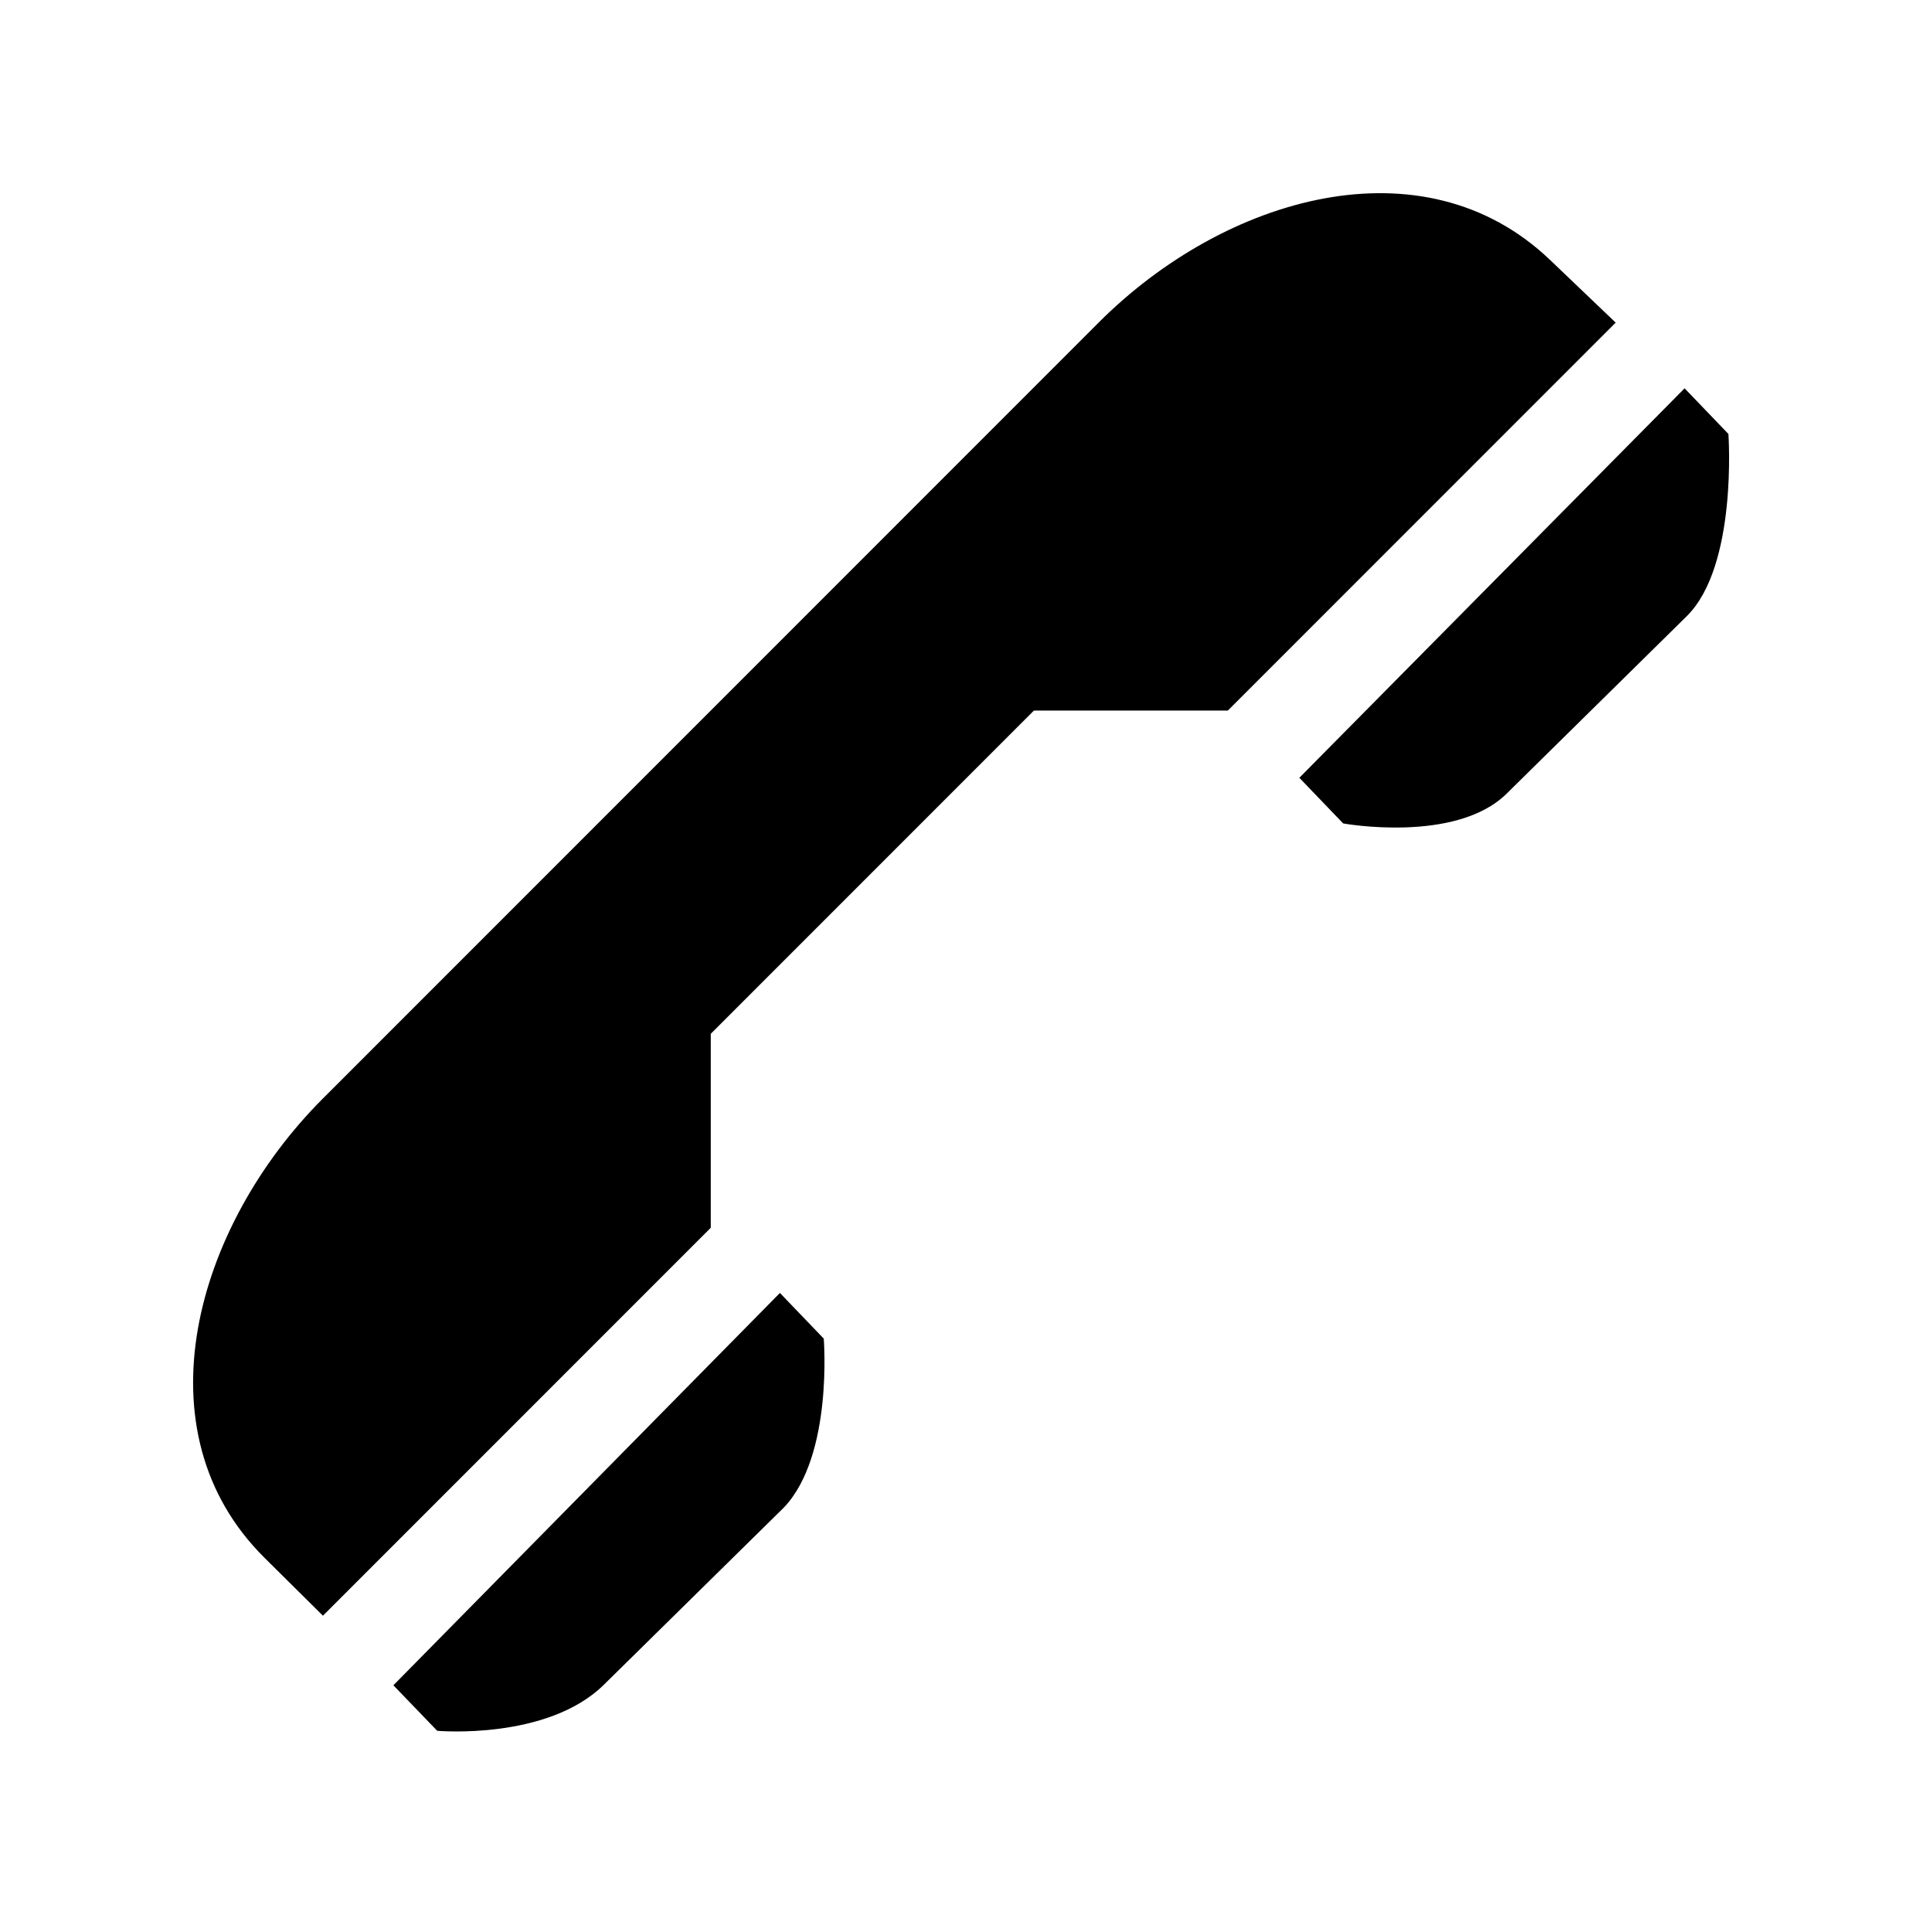
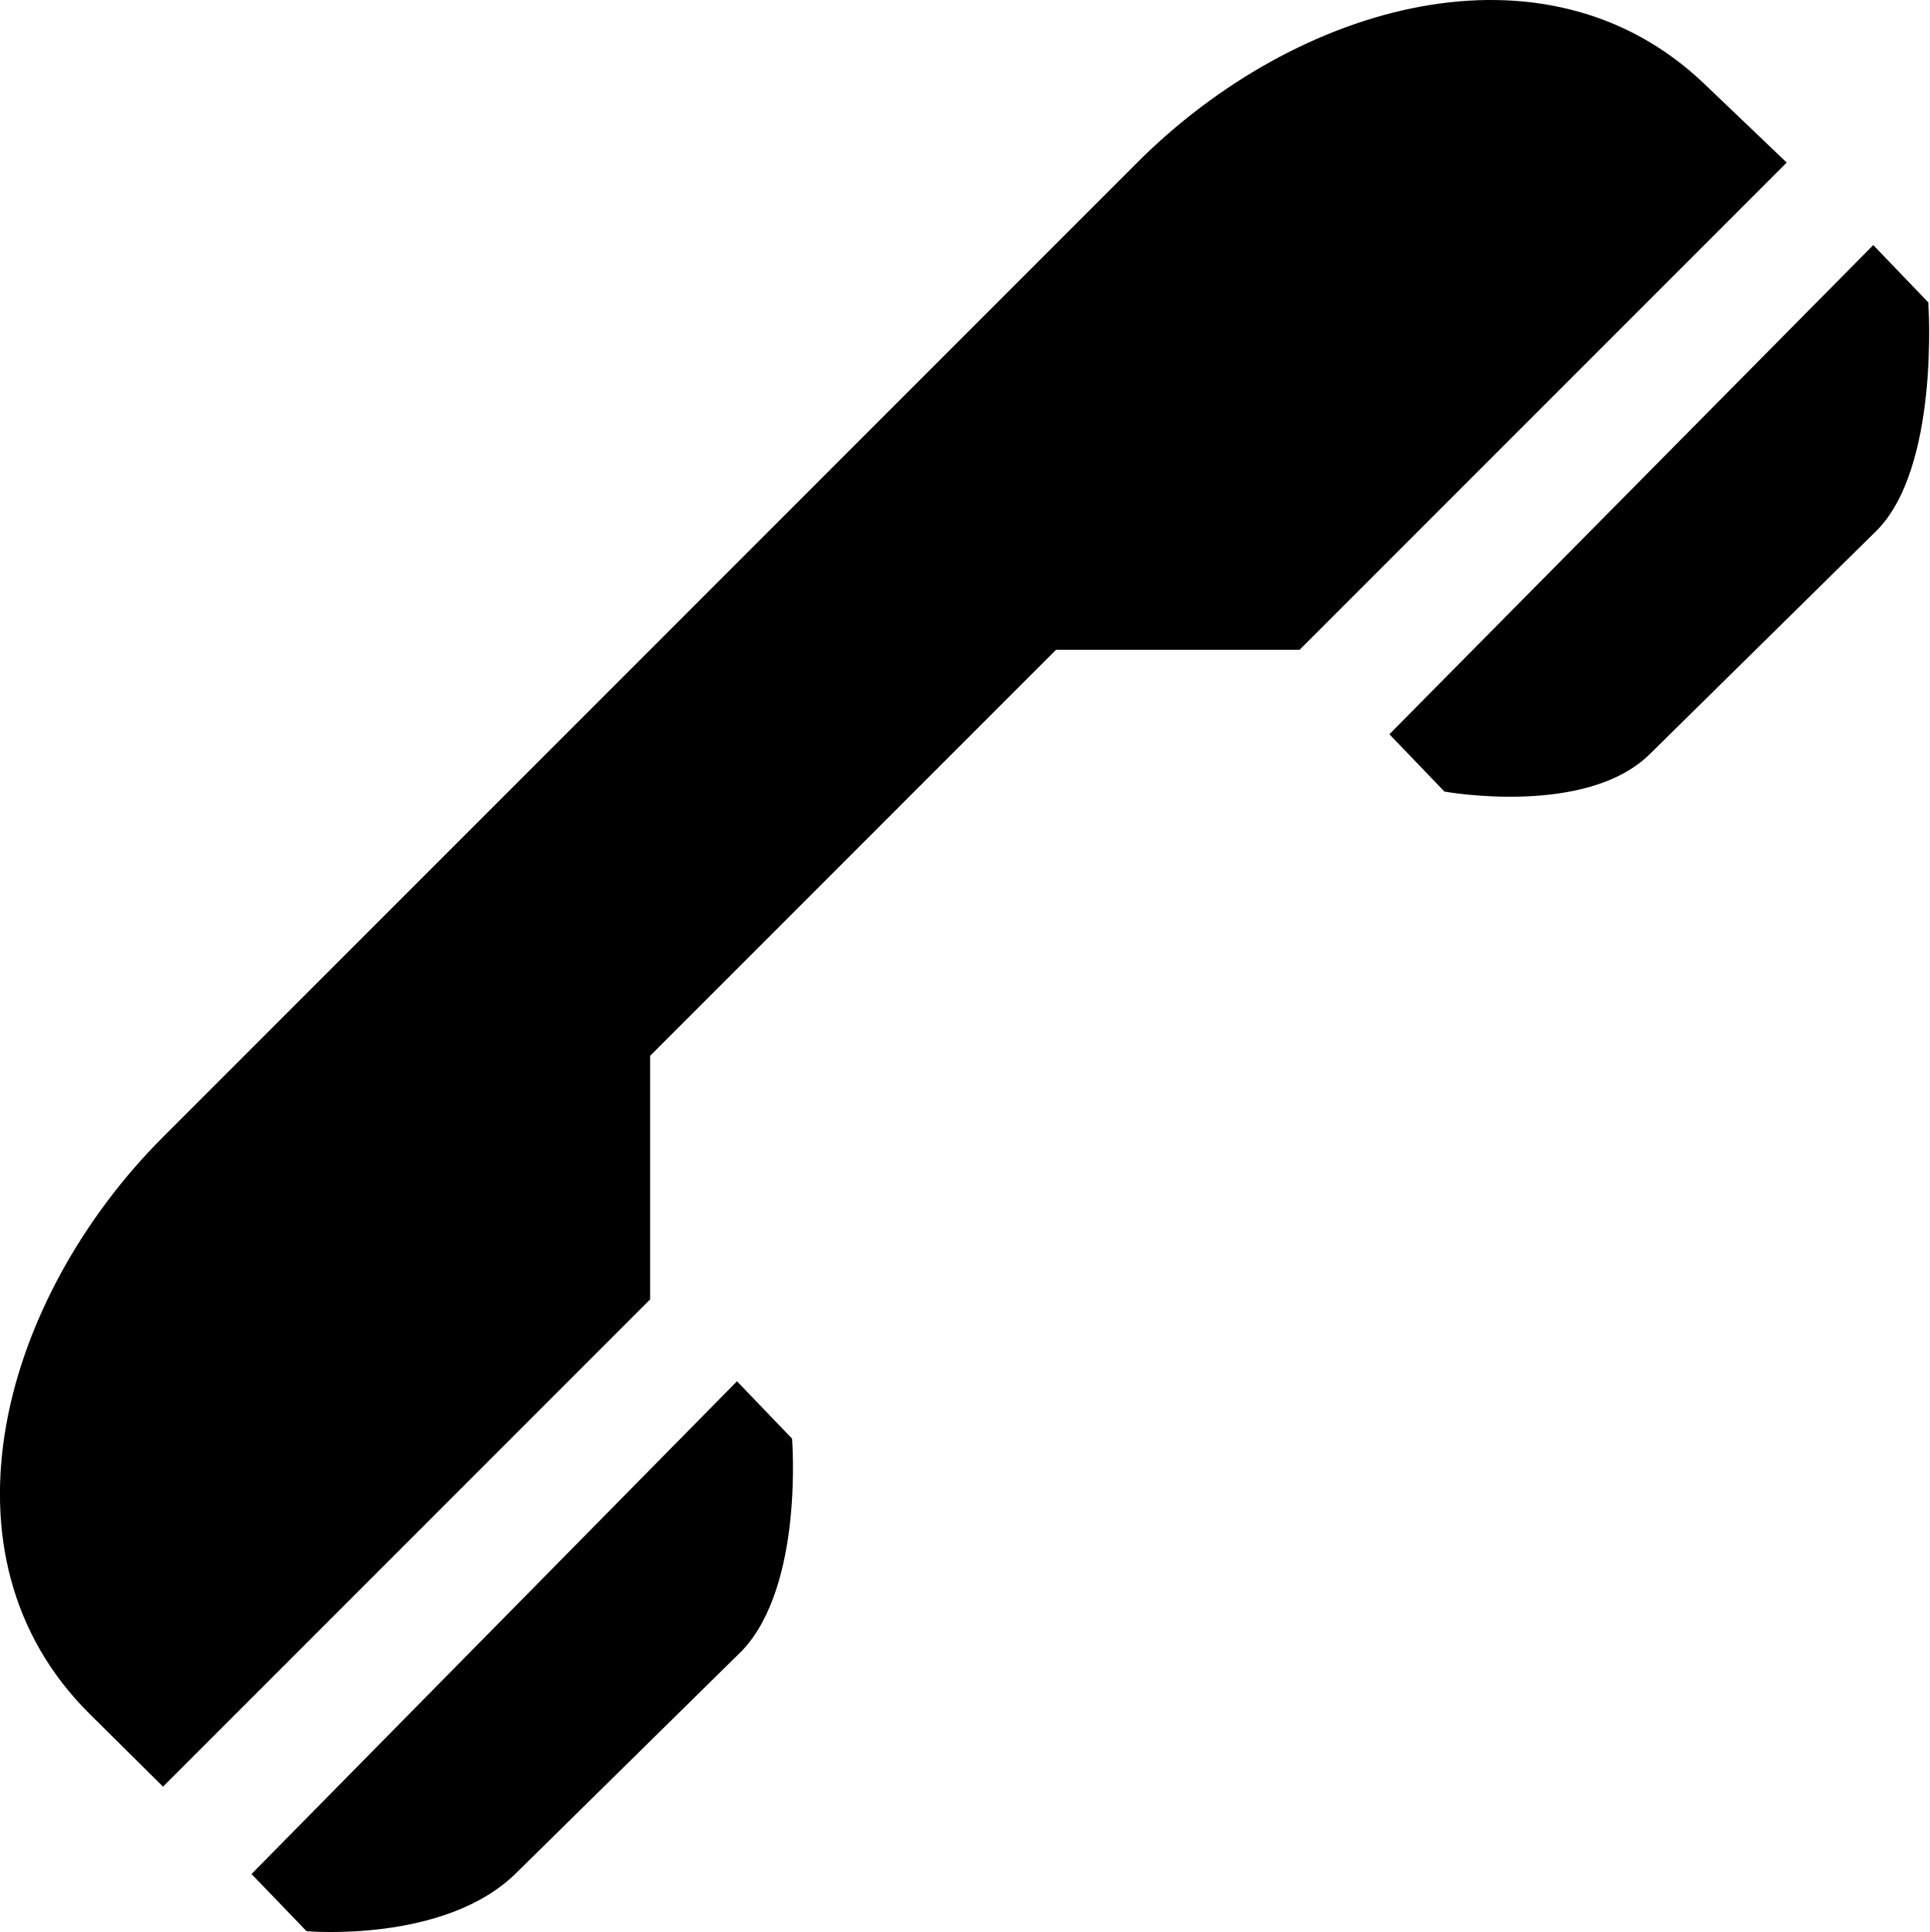
- <svg xmlns="http://www.w3.org/2000/svg" width="14.875" height="14.941" version="1.1">
-   <path d="M 2.498,8.495 C 1.51,9.483 1.058,11.069 2.047,12.048 L 2.498,12.495 L 5.498,9.495 V 7.995 L 7.998,5.495 H 9.498 L 12.498,2.495 L 11.988,2.008 C 11.011,1.077 9.478,1.514 8.498,2.495 Z M 3.043,13.033 L 3.382,13.385 C 3.382,13.385 4.232,13.461 4.671,13.029 L 6.065,11.657 C 6.446,11.255 6.372,10.352 6.372,10.352 L 6.033,9.999 Z M 10.051,6.015 L 10.39,6.368 C 10.39,6.368 11.26,6.526 11.654,6.138 L 13.048,4.765 C 13.443,4.375 13.37,3.356 13.37,3.356 L 13.031,3.003 Z" />
+ <svg xmlns="http://www.w3.org/2000/svg" width="11.882" height="11.896">
+   <path d="m 1.004,7.001 c -0.988,0.988 -1.44,2.574 -0.451,3.553 l 0.451,0.447 3,-3 v -1.5 l 2.5,-2.5 h 1.5 l 3,-3 -0.51,-0.487 c -0.977,-0.931 -2.51,-0.494 -3.49,0.487 z m 0.545,4.538 0.339,0.352 c 0,0 0.85,0.076 1.289,-0.356 l 1.394,-1.372 c 0.381,-0.402 0.307,-1.305 0.307,-1.305 l -0.339,-0.353 z m 7.008,-7.018 0.339,0.353 c 0,0 0.87,0.158 1.264,-0.23 l 1.394,-1.373 c 0.395,-0.39 0.322,-1.409 0.322,-1.409 l -0.339,-0.353 z" />
</svg>
